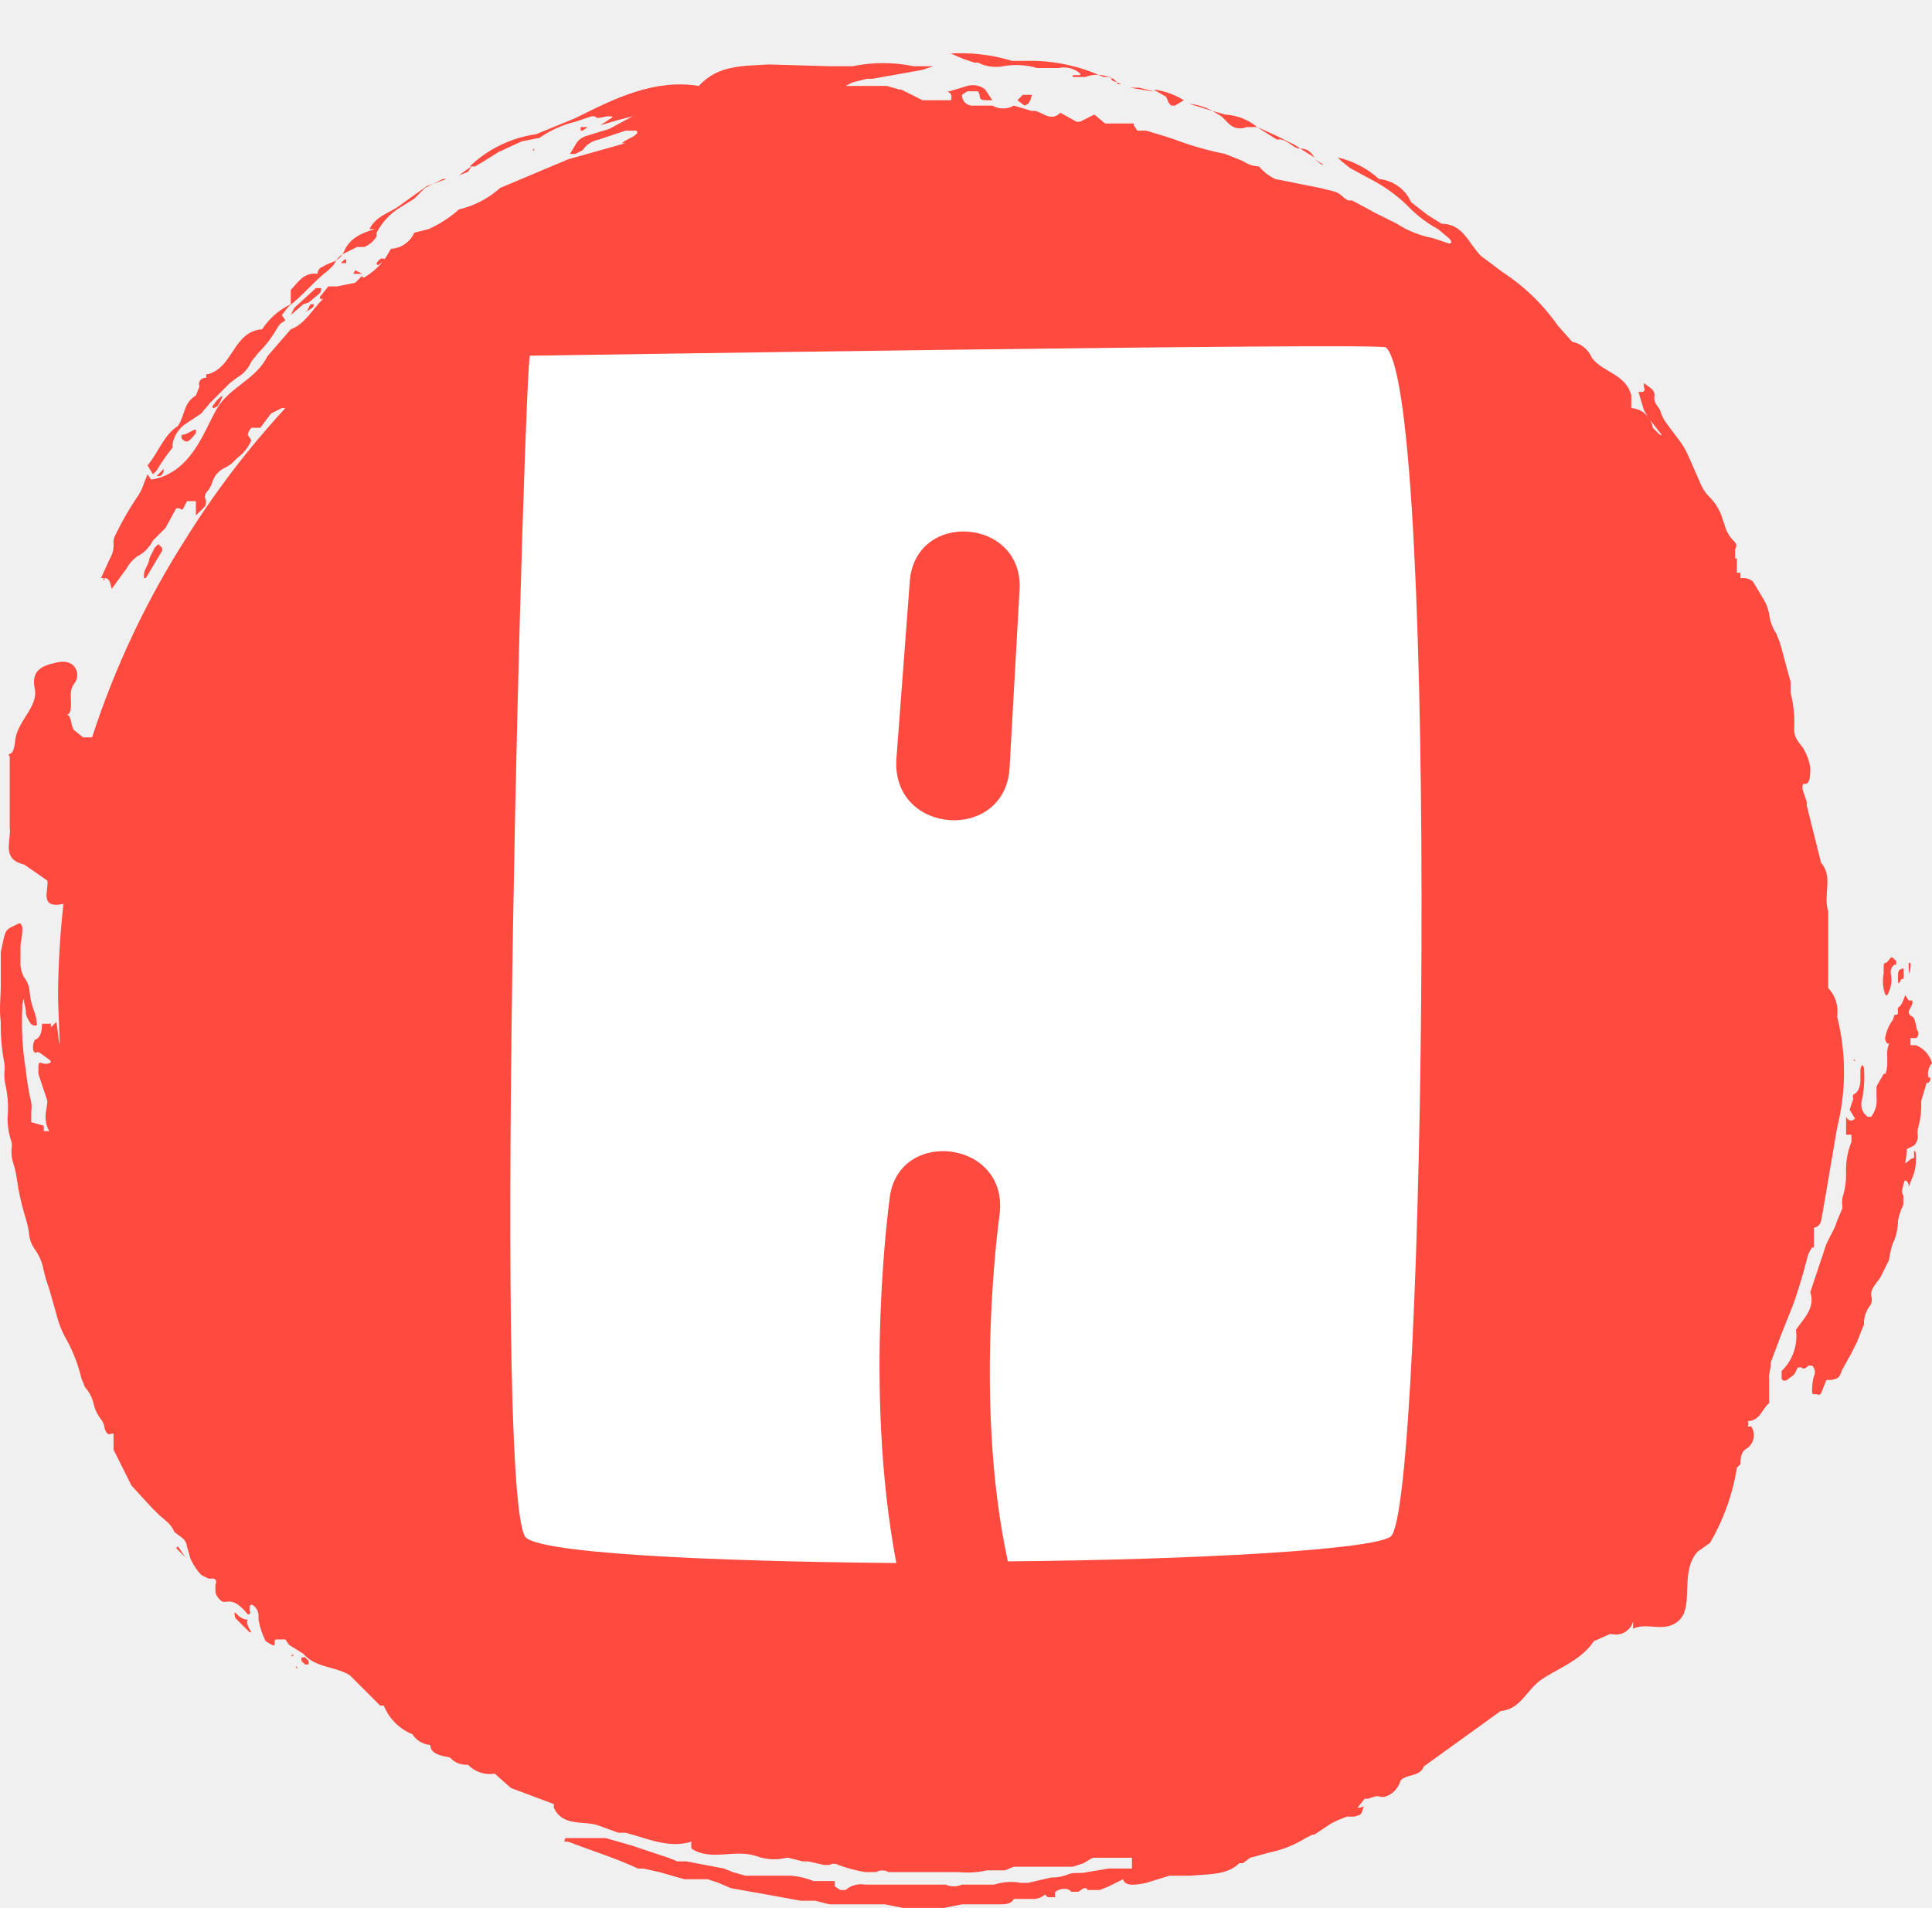
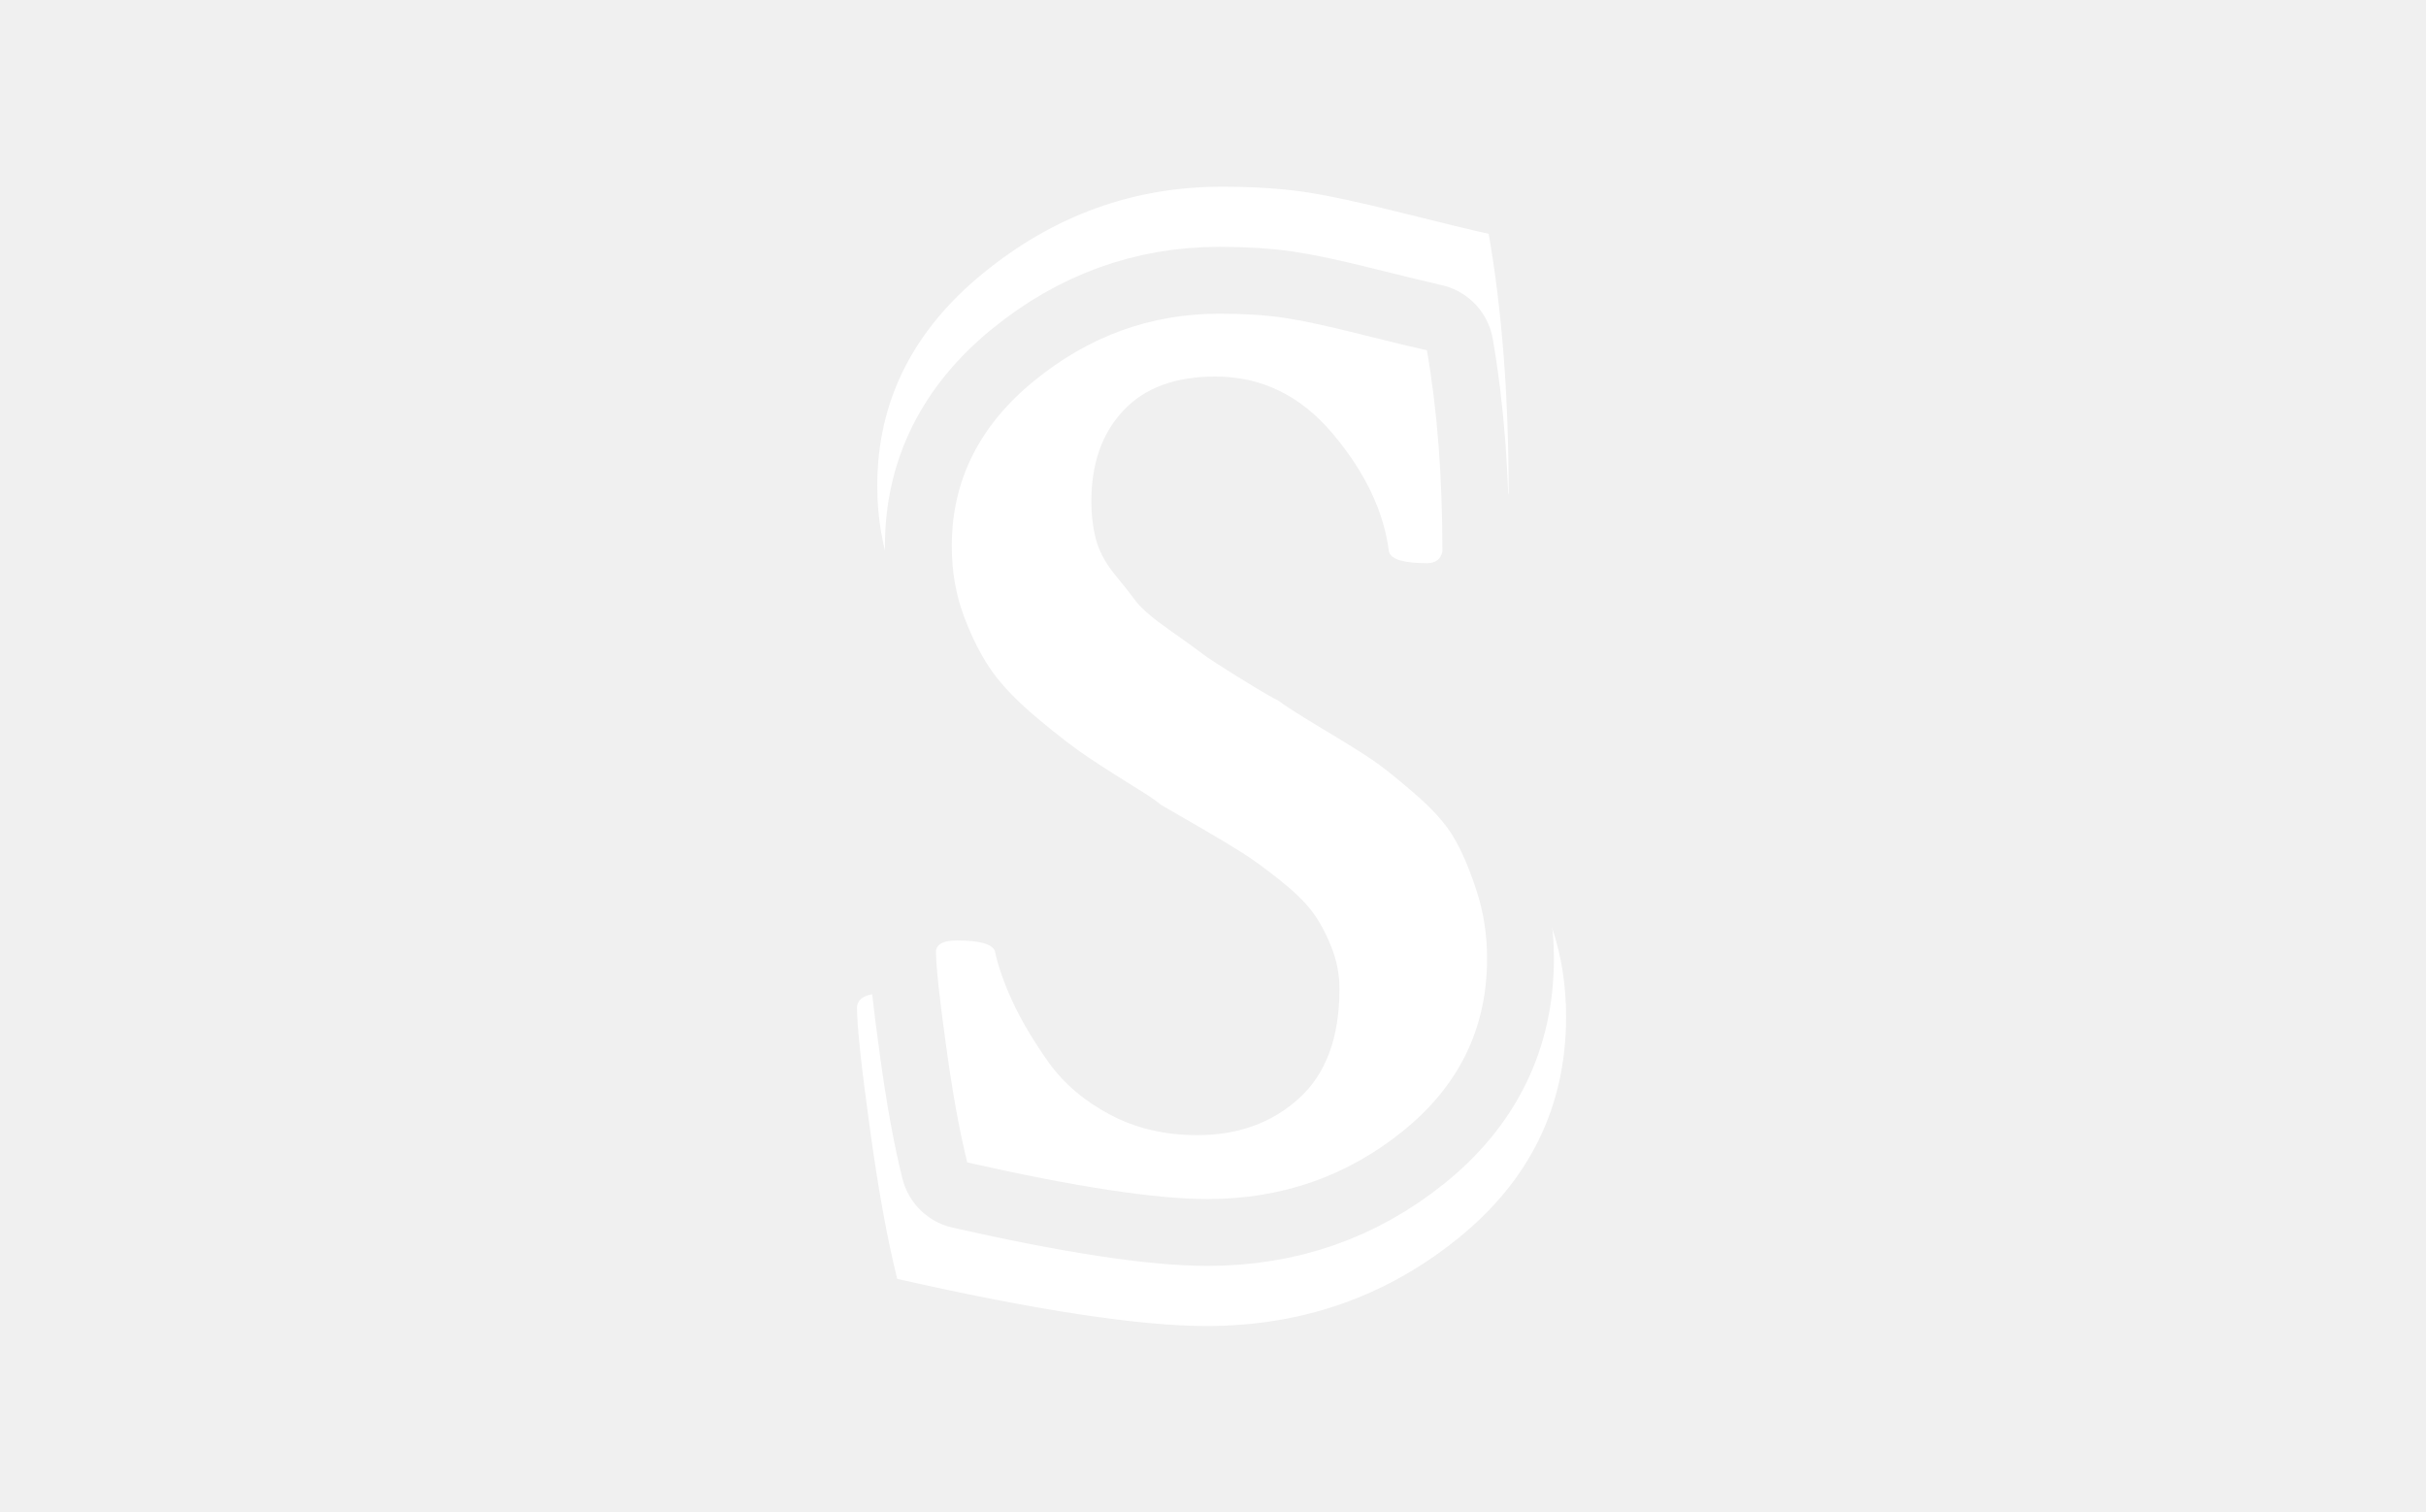
- <svg xmlns="http://www.w3.org/2000/svg" width="308.761" height="304.916" viewBox="0 0 106.008 104.687" class="css-1j8o68f" version="1.1" id="svg23">
-   <defs id="SvgjsDefs2684" />
-   <g id="SvgjsG2685" featurekey="rootContainer" transform="matrix(0.9820593,0,0,0.9820593,-0.05456052,0)" fill="#ff4a3f">
-     <g id="g17">
-       <path d="M19.8 15.3h.5l-.4-.2zm.5.1zm.8-.7c0 .1 0 .1.1.1l.4-.3c-.2-.1-.3-.1-.5.2zm.4-.2zm-4.1 2.3zm-.2.6l.3-.2c.1-.1.1-.2.1-.2h-.2l-.2.4c-.1-.1-.1 0 0 0zm2.2-2.9h-.1l-.2.2h.3zm-2.1 2.4l.6-.5c.1-.1.1-.2.1-.3h-.3l-1.2 1.1-.2.4.7-.6zm-1.1.8z" id="path3" />
-       <path d="M9.7 25v-.2a1.7 1.7 0 0 1 .7-1.1l.9-.6.5-.6.7-.7.4-.4.4-.3a1.9 1.9 0 0 0 .8-.9l.4-.5a5.9 5.9 0 0 0 1-1.3l.2-.3.3-.2-.2-.3.4-.5c.8-.6 1.4-1.4 2.2-2l.3-.3a1.4 1.4 0 0 1 .5-.6l.8-.4h.4a1.4 1.4 0 0 0 .7-.6V13a3.5 3.5 0 0 1 1.3-1.4l.8-.5.2-.2.4-.4 1-.5h.2l-1.1.4-1.4 1c-.6.5-1.4.6-1.8 1.4h.3c-.7.2-1.4.5-1.7 1.2s-.8.6-1.2.9a.4.4 0 0 0-.3.4c-.8-.1-1.1.5-1.5.9v.8a3.9 3.9 0 0 0-1.6 1.4c-1.6.1-1.6 2.1-3 2.5h-.1a.2.2 0 0 0 0 .2c-.3 0-.5.2-.4.5l-.2.5c-.7.4-.6 1.1-1 1.7-.8.5-1.1 1.5-1.7 2.2l.3.5.2-.2a11.6 11.6 0 0 1 .9-1.3zM53.9 3.3l.6.2h.2a2.2 2.2 0 0 0 1.4.2 4.1 4.1 0 0 1 1.9.1h1.2a1.4 1.4 0 0 1 1.2.3.1.1 0 0 1 0 .1H60a.1.1 0 0 0 0 .1h.7a1.8 1.8 0 0 1 1.3 0c.2 0 .1.1.2.2l.5.2h-.2c-.2-.4-.5-.4-.8-.4a9.7 9.7 0 0 0-4.3-.9h-.8A9.8 9.8 0 0 0 53 3h.2zm7.3 3.1zM50.3 4.7zm10.9 1.7h.2-.2zM19 14.7zm32.1-10zm17.6 2.2a.9.9 0 0 0 1 .2h.6a3.1 3.1 0 0 0-1.8-.7l-.7-.2.5.3zm-3.4-1.3c0 .1.1.2.2.3h.2l.5-.3a4.2 4.2 0 0 0-1.7-.6l.7.4zm7.4 2.7l.8.5c-.2-.3-.4-.5-.8-.5z" id="path5" />
-       <path d="M99 76.1l.6-1.6.6-1.5c.2-.5.6-1.8.8-2.6a1.7 1.7 0 0 1 .3-.7h.1v-1.1c.5-.1.4-.6.5-.9l.8-4.7a12.7 12.7 0 0 0 0-6.2 1.9 1.9 0 0 0-.5-1.6v-4.3c-.3-.9.3-1.9-.4-2.7L101 45a.4.4 0 0 0 0-.2l-.2-.6a.5.5 0 0 1 0-.4h.1c.3 0 .3-.5.3-.9a3 3 0 0 0-.4-1.1l-.3-.4a1.1 1.1 0 0 1-.2-.7 6.7 6.7 0 0 0-.2-2v-.6c-.2-.7-.4-1.5-.6-2.2l-.2-.5a2.5 2.5 0 0 1-.4-1.1 2.5 2.5 0 0 0-.3-.8l-.6-1a.8.8 0 0 0-.6-.2h-.1V32h-.2v-.8H97V31a.4.4 0 0 0 0-.1v-.2c.1-.2.1-.3-.1-.5a1.8 1.8 0 0 1-.4-.6l-.2-.6a2.9 2.9 0 0 0-.7-1.2 2.2 2.2 0 0 1-.5-.7l-.7-1.6a4.3 4.3 0 0 0-.6-1l-.6-.8a2.4 2.4 0 0 1-.4-.8l-.2-.3a.6.6 0 0 1-.1-.5.5.5 0 0 0-.2-.4l-.4-.3v.2c.1.2 0 .3-.1.3h-.2l.3 1 .3.5.7.9h-.1l-.2-.2-.2-.2a1.3 1.3 0 0 0-1.2-1.1v-.7c-.3-1.2-1.6-1.3-2.2-2.1a1.5 1.5 0 0 0-1.1-.9l-.8-.9a11.3 11.3 0 0 0-3.1-3l-.8-.6-.4-.3c-.7-.7-1-1.8-2.2-1.8l-.8-.5-.9-.7a2.2 2.2 0 0 0-1.8-1.3 5.1 5.1 0 0 0-2.3-1.2l.2.2.5.4 1.3.7a8.5 8.5 0 0 1 2.1 1.6 6.8 6.8 0 0 0 1.5 1.1l.6.5c.1.1.2.2.1.3H81l-.9-.3a5.6 5.6 0 0 1-2-.8l-1.2-.6-1.3-.7h-.2c-.3-.1-.4-.4-.8-.5l-.8-.2-2.5-.5a2.6 2.6 0 0 1-.9-.7 1.7 1.7 0 0 1-.9-.3l-1-.4a18.1 18.1 0 0 1-2.8-.8l-.6-.2-1-.3h-.5l-.2-.3v-.1h-1.6l-.6-.5-.4.2-.4.2h-.2l-.9-.5c-.6.6-1.1-.2-1.6-.1l-1-.3a1.2 1.2 0 0 1-1.2 0h-1.2a.6.6 0 0 1-.5-.6l.3-.2h.6a.7.7 0 0 1 .1.3c0 .2.2.2.5.2h.2l-.4-.6a1.1 1.1 0 0 0-1-.2l-1 .3H53c.3.2.2.3.2.5h-1.6l-.4-.2-.8-.4h-.1l-.7-.2h-2.3l.4-.2.8-.2h.3l1.7-.3 1.1-.2.6-.2h-1.1a8.4 8.4 0 0 0-3.4 0h-1.3L43 3.6c-1.4.1-2.8 0-3.9 1.2-2.5-.4-4.7.7-6.9 1.8l-2.2.9a6.7 6.7 0 0 0-3.7 1.8h.3l.5-.3.8-.5 1.3-.6 1-.2a6 6 0 0 1 2-.9l.9-.3h.2c.1.2.5 0 .7 0h.2c.1 0 .1.1 0 .1l-.6.4 1-.3.8-.2-1.3.7-1.3.4a1 1 0 0 0-.6.5l-.3.5h.3l.4-.2a1.4 1.4 0 0 1 .9-.6l1.5-.5h.5a.1.1 0 0 1 .1.2c-.2.2-.6.3-.8.5h.2l-3.2.9-3.8 1.6a5.2 5.2 0 0 1-2.3 1.2 6.6 6.6 0 0 1-1.7 1.1l-.8.2a1.5 1.5 0 0 1-1.3.9l-.3.5a3.7 3.7 0 0 1-1.2 1.1h-.1v-.1l-.2.2-.2.2-1 .2h-.5l-.4.5c-.1.1-.1.2 0 .2h.1c-.6.6-1 1.4-1.8 1.7L15 19.9c-.6 1.2-1.8 1.6-2.6 2.6s-1.4 3.9-3.9 4.3l-.2-.3-.2.5a2.7 2.7 0 0 1-.4.8 16.9 16.9 0 0 0-1.2 2.1.8.8 0 0 0-.1.5 1.4 1.4 0 0 1-.2.8l-.5 1.1h.2c.3 0 .3.3.4.6l.8-1.1a2.2 2.2 0 0 1 .6-.7 2 2 0 0 0 .9-.9l.3-.3.4-.4.6-1.1h.2c.1.1.1.1.2 0l.2-.4h.5v.8l.5-.5a.5.5 0 0 0 0-.5.4.4 0 0 1 .1-.3 1.5 1.5 0 0 0 .3-.5 1.3 1.3 0 0 1 .8-.9l.3-.2.3-.3a2.4 2.4 0 0 0 .8-1l-.2-.3c0-.1.1-.3.2-.4h.5l.6-.8.6-.3h.2a48.8 48.8 0 0 0-5.5 7.2h-.1.1a48.4 48.4 0 0 0-5.3 11.2h-.5l-.5-.4c-.2-.2-.1-.7-.4-.9h.1c.3-.5-.1-1.2.3-1.7s.1-1.4-.9-1.2-1.5.5-1.3 1.5-1 1.8-1.1 2.9-.5.5-.3.9v3.9c.1.8-.5 1.8.8 2.1l1.3.9c.1.5-.5 1.6.9 1.3a49.2 49.2 0 0 0-.3 5c0 1.1.1 2.2.1 3.3v-.4c-.1-.4-.1-.8-.2-1.3l-.3.3v-.2h-.5c0 .5-.1.8-.4.9a.9.9 0 0 0-.1.5c0 .1.1.3.2.2s.4.2.7.4-.2.3-.4.2-.2.1-.2.3v.3l.5 1.5c0 .3-.1.6-.1.9a1.7 1.7 0 0 0 .2.8h-.3v-.3l-.7-.2v-.6a1.5 1.5 0 0 0 0-.5 14.6 14.6 0 0 1-.3-1.8 16.6 16.6 0 0 1-.2-3.5.9.9 0 0 1 .1-.5v.2a2.9 2.9 0 0 1 .1.5.8.8 0 0 0 .1.4c.1.2.2.4.4.4s.1-.1.1-.2a2.1 2.1 0 0 0-.1-.5 4.2 4.2 0 0 1-.3-1.3 1.5 1.5 0 0 0-.3-.7 1.6 1.6 0 0 1-.2-.9v-.8c0-.3.1-.6.1-.9a.5.5 0 0 0-.1-.4h-.1c-.8.4-.7.2-1 1.6V55c0 .7-.1 1.4 0 2.1a10.8 10.8 0 0 0 .2 2.3 1.8 1.8 0 0 1 0 .5 3.1 3.1 0 0 0 .1.9 5.9 5.9 0 0 1 .1 1.3 3.9 3.9 0 0 0 .2 1.7 1.2 1.2 0 0 1 0 .4 2.1 2.1 0 0 0 .1.8 4.9 4.9 0 0 1 .2.9 14 14 0 0 0 .5 2.2 5 5 0 0 1 .2 1 1.7 1.7 0 0 0 .3.7 2.9 2.9 0 0 1 .5 1.2 8.5 8.5 0 0 0 .3 1l.4 1.4a5.4 5.4 0 0 0 .6 1.5 8.5 8.5 0 0 1 .8 2.1l.2.5a2.1 2.1 0 0 1 .5 1 2.1 2.1 0 0 0 .4.8 1 1 0 0 1 .2.5c.1.3.2.4.4.3h.1v.9l.5 1 .5 1 1.1 1.2.4.4c.3.3.7.5.9 1l.4.3a.7.7 0 0 1 .3.5l.2.7a3.3 3.3 0 0 0 .6.9l.4.2h.3a.2.2 0 0 1 .1.3 2.5 2.5 0 0 0 0 .5.9.9 0 0 0 .4.5h.2c.4-.1.8.2 1.2.7h.1c0-.1.1-.1 0-.2v-.2c0-.1.1-.2.2-.1a.7.7 0 0 1 .3.6v.2a4.3 4.3 0 0 0 .4 1.2c.5.3.5.3.5.1s0-.2.2-.2h.4l.2.3.8.5c.7.8 1.8.7 2.6 1.2l1.7 1.7h.2a2.9 2.9 0 0 0 1.6 1.6 1.3 1.3 0 0 0 1 .6c0 .5.6.6 1.1.7a1.2 1.2 0 0 0 .8.4h.2a1.7 1.7 0 0 0 1.5.5l.9.8 2.4.9v.2c.5 1.1 1.7.7 2.5 1l1.1.4h.4c1.2.3 2.4.9 3.7.5a.7.7 0 0 0 0 .4c1.1.7 2.4 0 3.6.4a2.9 2.9 0 0 0 1.7.1h.1l.8.2h.3l.9.2h.3a.5.5 0 0 1 .5 0 7.9 7.9 0 0 0 1.5.4h.6a.7.7 0 0 1 .7 0h3.9a5 5 0 0 0 1.6-.1h1l.5-.2H60l.6-.2.5-.3h2.2v.6H62l-1.2.2c-.4.1-.7 0-1 .1a2.4 2.4 0 0 1-1 .2l-1.3.3h-.4a3.1 3.1 0 0 0-1.5.1h-1.8a1.1 1.1 0 0 1-.9 0h-4.5a1.3 1.3 0 0 0-1.1.3H47l-.3-.2v-.3h-1.2a4.1 4.1 0 0 0-1.3-.3h-2.5l-.7-.2-.5-.2-2.1-.4h-.5l-.5-.2-2.1-.7-1.4-.4h-2.2c-.1 0-.1.1-.1.2h.2c1.3.5 2.6.9 3.9 1.5h.3l.9.2 1.4.4h1.3l.6.2.7.3 1.7.3 1.1.2 1.1.2h.8l.8.2h3.1l1 .2h2.3l1-.2H56c.4 0 .6-.1.7-.3h1a1 1 0 0 0 .8-.3c-.1.1 0 .1.1.2h.4v-.2c0-.1 0-.1.2-.2s.6-.1.7.1h.4l.3-.2c.2 0 .2 0 .2.1h.7l.5-.2.8-.4c.1.3.4.4 1.3.2l1.3-.4h1.2c.9-.1 2 0 2.7-.7h.2l.4-.3 1.1-.3a6.1 6.1 0 0 0 2-.8l.4-.2h.1l.9-.6.4-.2.5-.2h.4c.4-.1.4-.1.5-.4s0-.1-.2-.1h-.1l.4-.5h.2c.3-.1.5-.2.7-.1h.2a1.3 1.3 0 0 0 .9-.9c.3-.4 1.1-.2 1.3-.8l4.3-3.1c1.1-.1 1.4-1.1 2.2-1.7s2.3-1.1 3-2.2l.9-.4h.1a1 1 0 0 0 1.2-.7v.4c.8-.4 1.8.3 2.6-.5s0-2.7 1-3.8l.7-.5a12.1 12.1 0 0 0 1.5-4.2l.2-.2c0-.3 0-.7.4-.9a.9.9 0 0 0 .2-1.2h-.2a.3.3 0 0 0 0-.3c.7 0 .8-.7 1.2-1V77a.5.5 0 0 1 0-.2 3.8 3.8 0 0 0 .1-.7zM5.9 32.2z" id="path7" />
-       <path d="M26.4 9.3l-.3.2-.4.3.5-.2zm6.1-2h.1l.3-.2h-.4zm-2.6 1l-.1.1h.1v-.1zm-1.5 1.4zm1.3-.2zm-6.3 3.1zM9.2 26.2l-.4.4H9a.4.4 0 0 0 .2-.4zm3-3.5a2.1 2.1 0 0 0 .3-.6 1.5 1.5 0 0 0-.5.5c-.1.1-.1.2 0 .2zM11 24.2V24c-.2 0-.5.3-.8.3v.2c.3.3.4.2.8-.3zm3 66.2zM73.9 9.2h.1l-.5-.3zm-2.5-1.4c.5-.1.8.4 1.2.5h.1l-.3-.2-1-.5-1.1-.5.3.2zM52.8 3.1zm11.7 2h-.1l-1.2-.2h.5zm2 .7l1.3.4a3.3 3.3 0 0 0-1.3-.4zm-9 0a1 1 0 0 0 .2-.5h-.5l-.3.3.4.3zm9 1.6zM49.9 4.2zm2.9.7zM48.5 4zm13.8 2.1a.5.5 0 0 0 0 .1zm44.8 52.3h-.3V58h.3c.1 0 .2-.3.1-.4s-.1-.7-.3-.8a.3.3 0 0 1-.2-.3l.2-.4a.4.4 0 0 0 0-.2h-.2l-.2-.3c-.1.3-.2.6-.4.7a.5.5 0 0 0 0 .2c0 .1 0 .2-.1.2h-.1a1.1 1.1 0 0 1-.1.3 2.3 2.3 0 0 0-.4.9.4.4 0 0 0 .1.4h.1a1.7 1.7 0 0 0-.1.8v.4a1.8 1.8 0 0 1-.1.5h-.1l-.4.7v.6a1.5 1.5 0 0 1-.3 1.1h-.2l-.2-.2a.9.9 0 0 1-.1-.8 6.5 6.5 0 0 0 .1-1.7c0-.1-.1-.2-.1-.2a.5.5 0 0 0-.1.3v.6c0 .2-.1.6-.3.7s-.1.2-.1.3l-.2.6.3.5c-.2.2-.4.1-.5-.1v1h.3v.4a4.2 4.2 0 0 0-.3 1.4 3.3 3.3 0 0 0 0 .4 4 4 0 0 1-.2 1.3 2 2 0 0 0 0 .6l-.3.7a3.2 3.2 0 0 1-.3.7l-.3.6-.9 2.7c.3.9-.4 1.5-.8 2.1a2.7 2.7 0 0 1-.8 2.3v.4c0 .1.1.2.3.1l.4-.3.2-.4h.2c.1.1.2.1.4-.1h.2a.5.5 0 0 1 .1.6 2.9 2.9 0 0 0-.1.8c0 .1 0 .2.1.2h.2c.1.1.2 0 .3-.3l.2-.5h.3c.4-.1.4-.1.6-.6l.5-.9.3-.6.4-1a1.6 1.6 0 0 1 .3-1 .6.6 0 0 0 .1-.6c0-.2 0-.3.2-.6l.3-.4.5-1a4.7 4.7 0 0 1 .2-.9 3 3 0 0 0 .3-1.3 3.8 3.8 0 0 1 .3-.9v-.5c-.1-.2-.1-.2 0-.6s.1-.2.2-.2a.4.4 0 0 1 .1.3l.2-.5a2.3 2.3 0 0 0 .2-.9v-.3c0-.1 0-.3-.1-.3v.4c-.2 0-.3.2-.5.3a6.4 6.4 0 0 0 .1-.8l.4-.2a.7.7 0 0 0 .2-.6 1.4 1.4 0 0 1 0-.3 4.8 4.8 0 0 0 .2-1.4v-.2l.3-1h.1a.3.3 0 0 0 .1-.3h-.1a.9.9 0 0 1 .2-.8 1.5 1.5 0 0 0-.9-1zm-1.2 7.8zm-.2-9.9zm0 0zM9.1 30.8a.3.3 0 0 0 0-.2l-.2-.2-.2.2-.3.6c0 .3-.3.6-.3.9v.2h.1zm96.3 24.8h.1a1.7 1.7 0 0 0 .2-1.2.5.5 0 0 1 .2-.5h.1v-.2l-.2-.2h-.1c-.1.1-.2.3-.3.3s-.1.1-.1.3v.3a2.2 2.2 0 0 0 .1 1.2zM13.2 90.1c-.1 0 0 .2 0 .3l.8.8h.1c-.2-.3-.3-.6-.2-.7a.9.9 0 0 1-.5-.2zm.8.3zm92.3-35.7h.1a2 2 0 0 0 0-.6c-.3.1-.3.1-.3.6s.1.1.2 0z" id="path9" />
-       <path d="M106.7 62a.6.6 0 0 0 .1-.5c0-.1-.1-.2-.1-.1h-.2v.2c0 .4.1.5.2.4zm.1-8.2h-.1v.6a1 1 0 0 0 .1-.6zM17.1 92.6h-.2v.2l.2.2h.2v-.2zm86.6-33.3c0-.1 0-.1-.1-.1zM9.9 86.5l.5.5-.4-.6z" id="path11" />
-       <circle cx="10.5" cy="87.1" transform="rotate(-24.8 10.4 87.159)" id="circle13" />
-       <path d="M9.7 30.1h-.1v.2-.2h.1zm83.2-6.6l-.2-.3h-.1zm-14.7 77.1zM5.9 32.2zm-.1.2a.3.3 0 0 0 .1-.2v.2zm1.9-4.9zM61.5 2.4zm42.8 58.2v.1-.1zM16.4 92.5h-.1c.1.1.2 0 .1-.1zm.2.7h.1l-.1-.1v.1zm73.9-71.3zm15.2 34.4zM14.6 91.7zm92.1-37zm-.8 11.4zM34.6 0z" id="path15" />
-     </g>
-   </g>
-   <g id="SvgjsG2686" featurekey="nameFeature-0" transform="matrix(2.284354,0,0,2.284354,27.98006,-5.60952)" fill="#ffffff">
-     <path d="M9.6 16.48 l-0.32 4.24 c-0.08 1.8 2.6 1.96 2.72 0.2 l0.24 -4.28 c0.12 -1.76 -2.56 -1.96 -2.64 -0.16 z M0.48 11 l0 0 c0.04 0 20.48 -0.32 20.56 -0.2 c1.28 1.12 0.96 27.8 0.12 28.56 c-0.4 0.32 -4.64 0.56 -9.2 0.6 c-0.84 -3.84 -0.2 -8.32 -0.2 -8.32 c0.24 -1.8 -2.44 -2.12 -2.64 -0.4 c0 0.04 -0.64 4.52 0.16 8.76 c-4.56 -0.04 -8.68 -0.24 -8.92 -0.64 c-0.8 -1.44 0 -28.28 0.12 -28.36 z" id="path20" />
+ <svg xmlns="http://www.w3.org/2000/svg" version="1.1" width="1000" height="623" viewBox="0 0 1000 623">
+   <g transform="matrix(1,0,0,1,-0.6060606,0.2522267)">
+     <svg viewBox="0 0 396 247" data-background-color="#ff5858" preserveAspectRatio="xMidYMid meet" height="623" width="1000">
+       <g id="tight-bounds" transform="matrix(1,0,0,1,0.24,-0.1)">
+         <svg viewBox="0 0 395.52 247.2" height="247.2" width="395.52">
+           <g>
+             <svg />
+           </g>
+           <g>
+             <svg viewBox="0 0 395.52 247.2" height="247.2" width="395.52">
+               <mask id="3095d91e-edb5-4972-bd07-69c6f02bf3a3">
+                 <rect width="395.52" height="247.2" fill="white" />
+                 <g transform="matrix(1,0,0,1,139.6218,37.08)" id="clone">
+                   <svg viewBox="0 0 116.276 173.04" height="173.04" width="116.276">
+                     <g>
+                       <svg viewBox="0 0 116.276 173.04" height="173.04" width="116.276">
+                         <g>
+                           <svg viewBox="0 0 116.276 173.04" height="173.04" width="116.276">
+                             <g>
+                               <svg viewBox="0 0 116.276 173.04" height="173.04" width="116.276">
+                                 <g id="SvgjsG1210">
+                                   <svg viewBox="0 0 116.276 173.04" height="173.04" width="116.276" id="SvgjsSvg1209">
+                                     <g>
+                                       <svg viewBox="0 0 116.276 173.04" height="173.04" width="116.276">
+                                         <g transform="matrix(1,0,0,1,0,0)">
+                                           <svg width="116.276" viewBox="-1.73 -35.62 26.61 39.11" height="173.04" data-palette-color="#ffffff">
+                                             <path d="M1.86-23.93L1.86-23.93Q1.86-27.59 4.93-30.1 8.01-32.62 11.87-32.62L11.87-32.62Q13.23-32.62 14.26-32.47 15.28-32.32 17.11-31.86 18.95-31.4 19.63-31.25L19.63-31.25Q20.21-27.93 20.21-23.73L20.21-23.73Q20.12-23.29 19.63-23.29L19.63-23.29Q18.31-23.29 18.21-23.73L18.21-23.73Q17.92-25.98 16.11-28.13 14.31-30.27 11.72-30.27L11.72-30.27Q9.47-30.27 8.28-29 7.08-27.73 7.08-25.59L7.08-25.59Q7.08-24.85 7.25-24.19 7.42-23.54 7.93-22.9 8.45-22.27 8.76-21.85 9.08-21.44 9.99-20.8 10.89-20.17 11.21-19.92 11.52-19.68 12.67-18.97 13.82-18.26 14.06-18.16L14.06-18.16Q14.36-17.92 15.7-17.11 17.04-16.31 17.58-15.94 18.12-15.58 19.14-14.7 20.17-13.82 20.63-13.04 21.09-12.26 21.48-11.06 21.88-9.86 21.88-8.5L21.88-8.5Q21.88-4.59 18.73-2.05 15.58 0.49 11.43 0.49L11.43 0.49Q8.5 0.49 2.44-0.88L2.44-0.88Q2-2.64 1.64-5.3 1.27-7.96 1.27-8.79L1.27-8.79Q1.32-9.18 2.05-9.18L2.05-9.18Q3.32-9.18 3.47-8.79L3.47-8.79Q3.66-7.91 4.15-6.86 4.64-5.81 5.49-4.61 6.35-3.42 7.79-2.66 9.23-1.9 11.04-1.9L11.04-1.9Q13.33-1.9 14.84-3.27 16.36-4.64 16.36-7.37L16.36-7.37Q16.36-8.2 16.04-8.98 15.72-9.77 15.31-10.3 14.89-10.84 14.09-11.47 13.28-12.11 12.74-12.45 12.21-12.79 11.16-13.4 10.11-14.01 9.67-14.26L9.67-14.26Q9.52-14.4 9.13-14.65L9.13-14.65Q7.71-15.53 6.98-16.02 6.25-16.5 5.1-17.46 3.96-18.41 3.37-19.24 2.78-20.07 2.32-21.29 1.86-22.51 1.86-23.93Z" opacity="1" transform="matrix(1,0,0,1,0,0)" fill="black" class="wordmark-text-0" id="SvgjsPath1208" stroke-width="5" stroke="black" stroke-linejoin="round" />
+                                           </svg>
+                                         </g>
+                                       </svg>
+                                     </g>
+                                   </svg>
+                                 </g>
+                               </svg>
+                             </g>
+                           </svg>
+                         </g>
+                       </svg>
+                     </g>
+                   </svg>
+                 </g>
+               </mask>
+               <g mask="url(#3095d91e-edb5-4972-bd07-69c6f02bf3a3)">
+                 <g>
+                   <path d="M143.133 79.375v0c0-13.72 5.754-25.285 17.262-34.694 11.546-9.447 24.554-14.17 39.024-14.17v0c5.098 0 9.578 0.281 13.439 0.844 3.824 0.562 9.165 1.706 16.025 3.43 6.898 1.724 11.621 2.868 14.17 3.43v0c2.174 12.446 3.261 26.541 3.262 42.285v0c-0.337 1.649-1.424 2.474-3.262 2.474v0c-4.948 0-7.61-0.825-7.984-2.474v0c-1.087-8.434-5.023-16.682-11.809-24.741-6.748-8.022-14.976-12.033-24.685-12.034v0c-8.434 0-14.882 2.38-19.343 7.142-4.498 4.761-6.748 11.152-6.747 19.174v0c0 2.774 0.319 5.398 0.956 7.872 0.637 2.437 1.912 4.855 3.823 7.254 1.949 2.362 3.505 4.33 4.667 5.904 1.2 1.537 3.505 3.505 6.917 5.904 3.374 2.362 5.66 4.011 6.86 4.948 1.162 0.9 3.899 2.68 8.209 5.342 4.311 2.662 6.916 4.18 7.816 4.555v0c1.125 0.9 4.199 2.868 9.222 5.904 5.023 2.999 8.547 5.192 10.571 6.579 2.024 1.35 4.948 3.674 8.772 6.972 3.861 3.299 6.654 6.41 8.378 9.335 1.724 2.924 3.318 6.635 4.78 11.133 1.499 4.498 2.249 9.297 2.249 14.395v0c0 14.657-5.904 26.747-17.712 36.268-11.808 9.522-25.491 14.282-41.048 14.283v0c-10.984 0-27.834-2.568-50.551-7.704v0c-1.649-6.598-3.149-14.882-4.498-24.853-1.387-9.971-2.081-16.513-2.081-19.625v0c0.187-1.462 1.649-2.193 4.386-2.193v0c4.761 0 7.422 0.731 7.985 2.193v0c0.712 3.299 1.987 6.916 3.823 10.853 1.837 3.936 4.348 8.153 7.535 12.651 3.224 4.461 7.535 8.116 12.933 10.965 5.398 2.849 11.49 4.273 18.275 4.274v0c8.584 0 15.707-2.568 21.367-7.704 5.698-5.136 8.547-12.82 8.547-23.054v0c0-3.111-0.6-6.129-1.799-9.053-1.2-2.961-2.568-5.436-4.105-7.422-1.574-2.024-3.861-4.217-6.86-6.579-3.036-2.399-5.567-4.236-7.591-5.511-1.987-1.275-4.948-3.055-8.885-5.342-3.936-2.287-6.729-3.899-8.378-4.835v0c-0.562-0.525-1.574-1.256-3.036-2.193v0c-5.323-3.299-9.353-5.867-12.09-7.704-2.737-1.799-6.26-4.498-10.571-8.097-4.273-3.561-7.516-6.898-9.728-10.009-2.212-3.111-4.18-6.954-5.904-11.527-1.724-4.573-2.587-9.522-2.586-14.845z" fill="#ffffff" fill-rule="nonzero" stroke="none" stroke-width="1" stroke-linecap="butt" stroke-linejoin="miter" stroke-miterlimit="10" stroke-dasharray="" stroke-dashoffset="0" font-family="none" font-weight="none" font-size="none" text-anchor="none" style="mix-blend-mode: normal" data-fill-palette-color="tertiary" />
+                 </g>
+               </g>
+               <g transform="matrix(1,0,0,1,139.6218,37.08)">
+                 <svg viewBox="0 0 116.276 173.04" height="173.04" width="116.276">
+                   <g>
+                     <svg viewBox="0 0 116.276 173.04" height="173.04" width="116.276">
+                       <g>
+                         <svg viewBox="0 0 116.276 173.04" height="173.04" width="116.276">
+                           <g>
+                             <svg viewBox="0 0 116.276 173.04" height="173.04" width="116.276">
+                               <g id="textblocktransform">
+                                 <svg viewBox="0 0 116.276 173.04" height="173.04" width="116.276" id="textblock">
+                                   <g>
+                                     <svg viewBox="0 0 116.276 173.04" height="173.04" width="116.276">
+                                       <g transform="matrix(1,0,0,1,0,0)">
+                                         <svg width="116.276" viewBox="-1.73 -35.62 26.61 39.11" height="173.04" data-palette-color="#ffffff">
+                                           <path d="M1.86-23.93L1.86-23.93Q1.86-27.59 4.93-30.1 8.01-32.62 11.87-32.62L11.87-32.62Q13.23-32.62 14.26-32.47 15.28-32.32 17.11-31.86 18.95-31.4 19.63-31.25L19.63-31.25Q20.21-27.93 20.21-23.73L20.21-23.73Q20.12-23.29 19.63-23.29L19.63-23.29Q18.31-23.29 18.21-23.73L18.21-23.73Q17.92-25.98 16.11-28.13 14.31-30.27 11.72-30.27L11.72-30.27Q9.47-30.27 8.28-29 7.08-27.73 7.08-25.59L7.08-25.59Q7.08-24.85 7.25-24.19 7.42-23.54 7.93-22.9 8.45-22.27 8.76-21.85 9.08-21.44 9.99-20.8 10.89-20.17 11.21-19.92 11.52-19.68 12.67-18.97 13.82-18.26 14.06-18.16L14.06-18.16Q14.36-17.92 15.7-17.11 17.04-16.31 17.58-15.94 18.12-15.58 19.14-14.7 20.17-13.82 20.63-13.04 21.09-12.26 21.48-11.06 21.88-9.86 21.88-8.5L21.88-8.5Q21.88-4.59 18.73-2.05 15.58 0.49 11.43 0.49L11.43 0.49Q8.5 0.49 2.44-0.88L2.44-0.88Q2-2.64 1.64-5.3 1.27-7.96 1.27-8.79L1.27-8.79Q1.32-9.18 2.05-9.18L2.05-9.18Q3.32-9.18 3.47-8.79L3.47-8.79Q3.66-7.91 4.15-6.86 4.64-5.81 5.49-4.61 6.35-3.42 7.79-2.66 9.23-1.9 11.04-1.9L11.04-1.9Q13.33-1.9 14.84-3.27 16.36-4.64 16.36-7.37L16.36-7.37Q16.36-8.2 16.04-8.98 15.72-9.77 15.31-10.3 14.89-10.84 14.09-11.47 13.28-12.11 12.74-12.45 12.21-12.79 11.16-13.4 10.11-14.01 9.67-14.26L9.67-14.26Q9.52-14.4 9.13-14.65L9.13-14.65Q7.71-15.53 6.98-16.02 6.25-16.5 5.1-17.46 3.96-18.41 3.37-19.24 2.78-20.07 2.32-21.29 1.86-22.51 1.86-23.93Z" opacity="1" transform="matrix(1,0,0,1,0,0)" fill="#ffffff" class="wordmark-text-0" data-fill-palette-color="primary" id="text-0" />
+                                         </svg>
+                                       </g>
+                                     </svg>
+                                   </g>
+                                 </svg>
+                               </g>
+                             </svg>
+                           </g>
+                         </svg>
+                       </g>
+                     </svg>
+                   </g>
+                 </svg>
+               </g>
+             </svg>
+           </g>
+           <defs />
+         </svg>
+         <rect width="395.52" height="247.2" fill="none" stroke="none" visibility="hidden" />
+       </g>
+     </svg>
  </g>
</svg>
